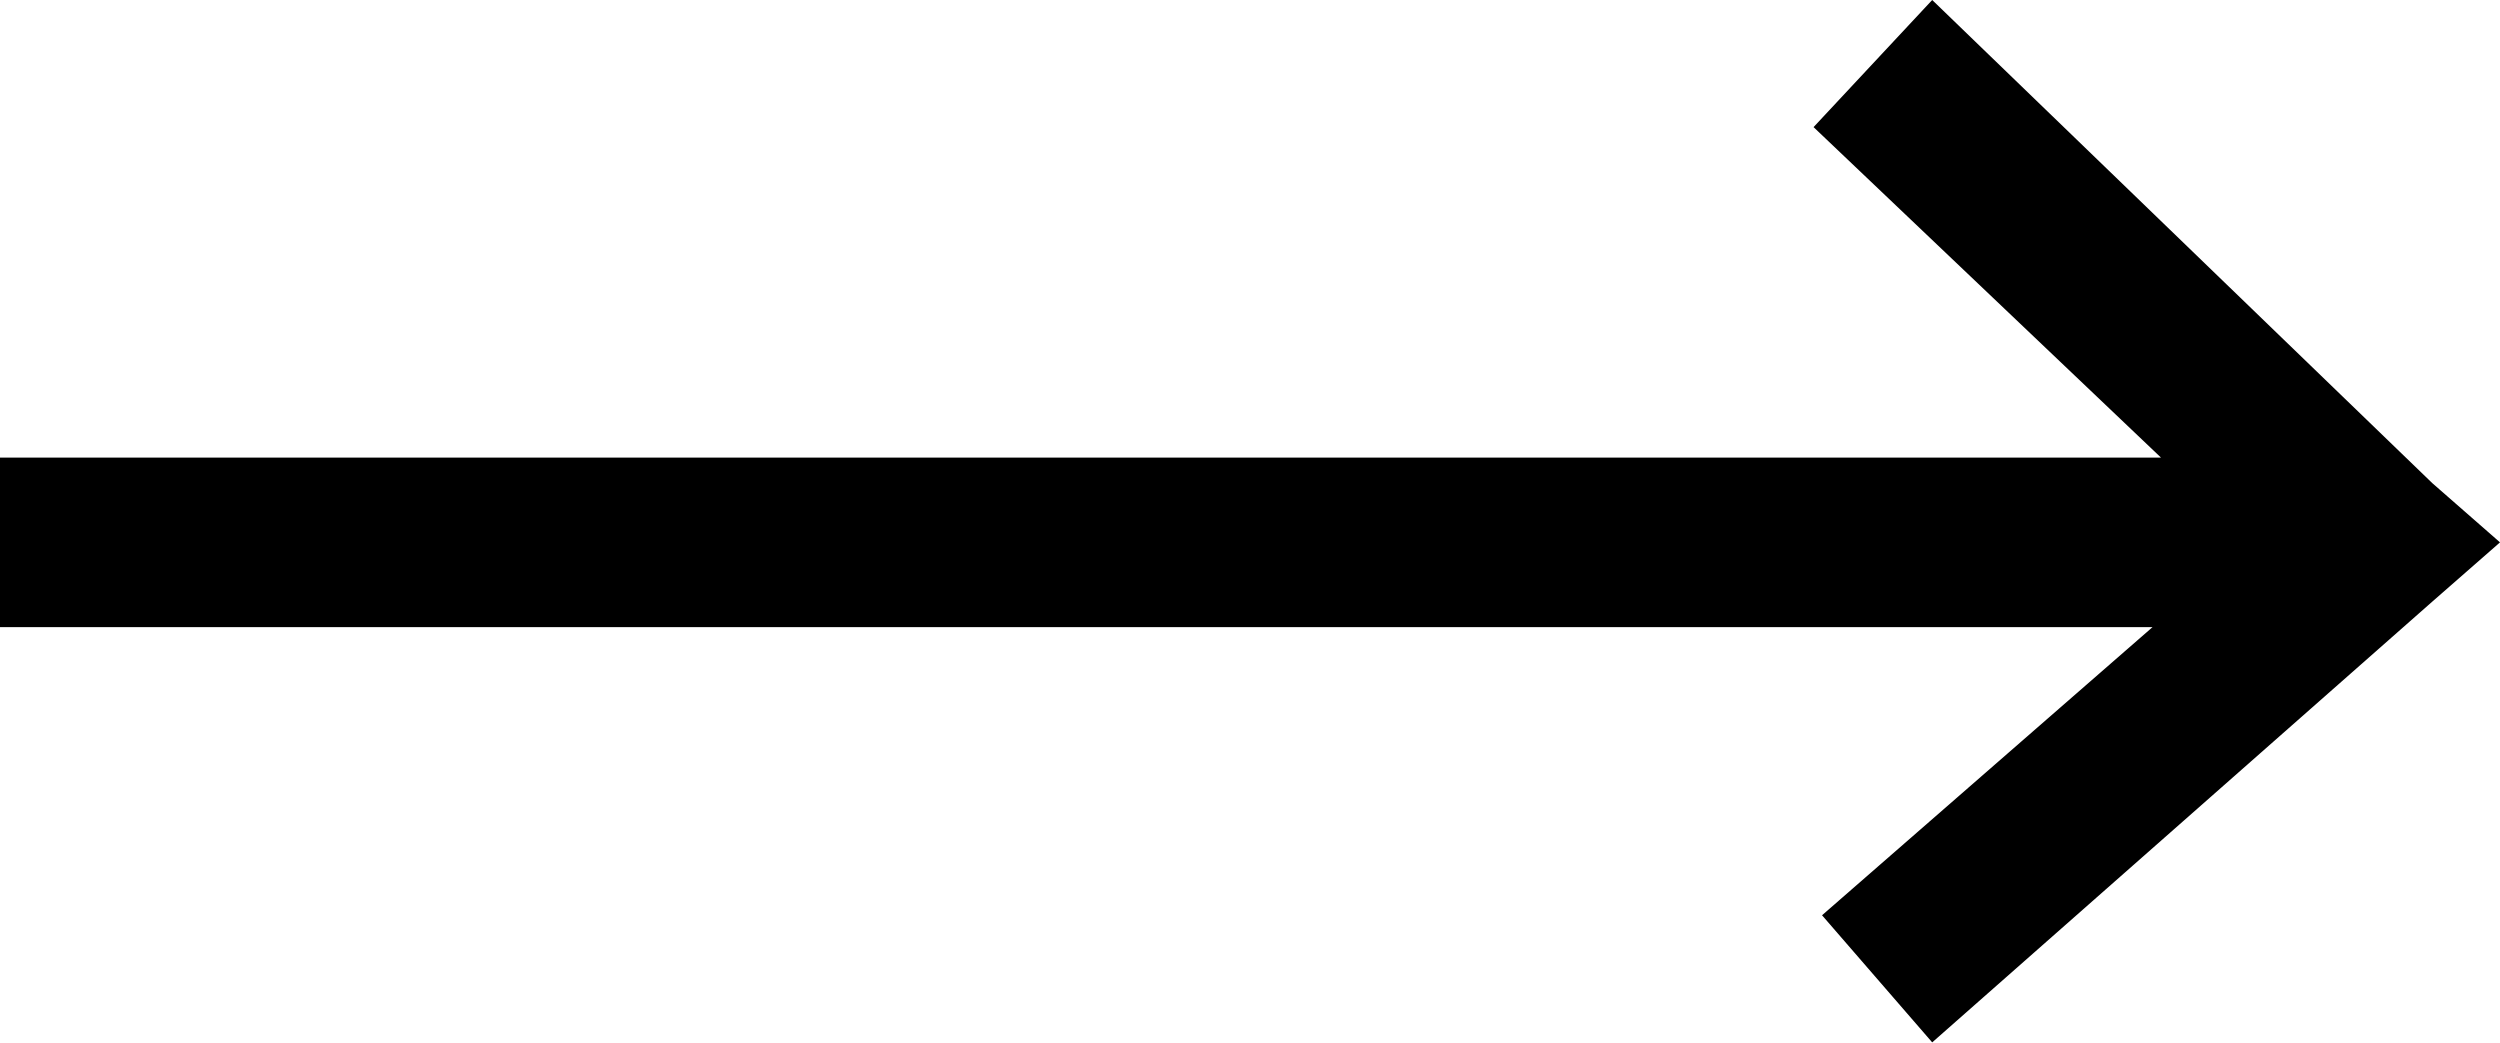
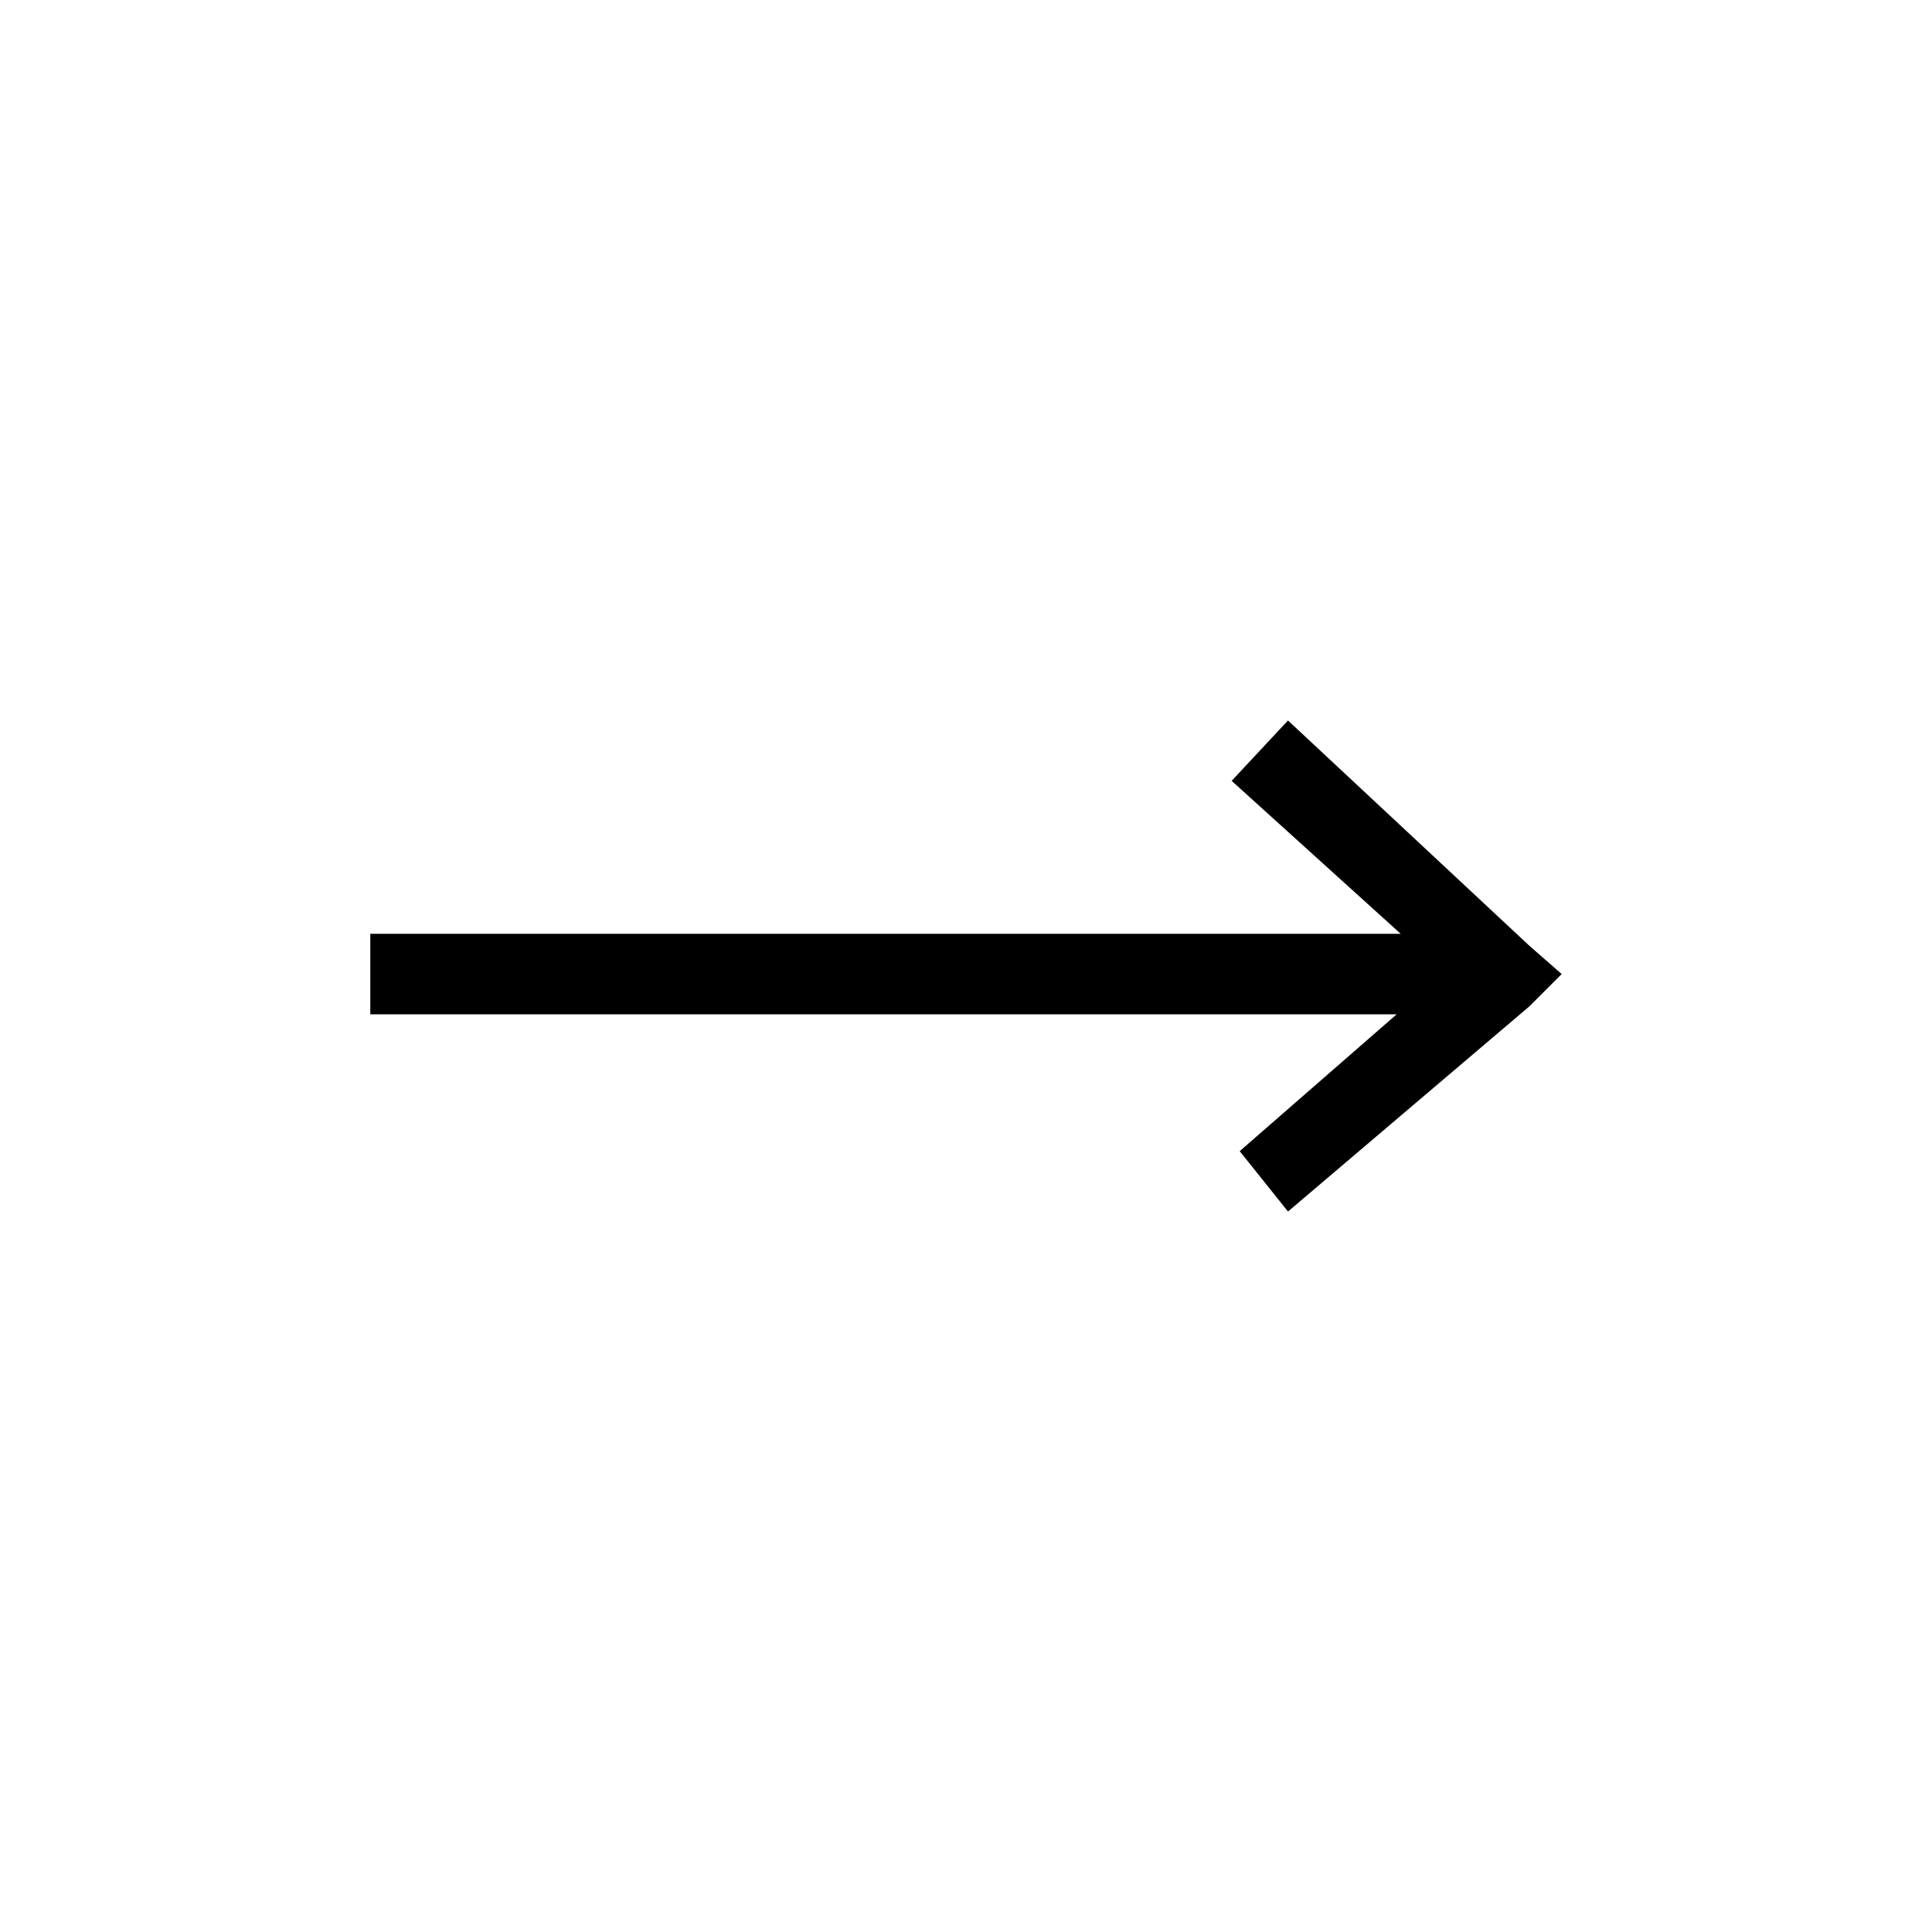
- <svg xmlns="http://www.w3.org/2000/svg" version="1.1" id="Layer_1" x="0px" y="0px" viewBox="0 0 29.5 12.3" style="enable-background:new 0 0 29.5 12.3;" xml:space="preserve">
-   <polygon points="22.8,12.3 21.5,10.8 25.4,7.4 0,7.4 0,5.4 25.5,5.4 21.4,1.5 22.8,0 28.7,5.7 29.5,6.4 28.7,7.1 " />
+ <svg xmlns="http://www.w3.org/2000/svg" version="1.1" id="Layer_1" x="0px" y="0px" viewBox="0 0 48 48" style="enable-background:new 0 0 48 48;" xml:space="preserve">
+   <polygon points="32,30.1 30.8,28.6 34.7,25.2 9.2,25.2 9.2,23.2 34.8,23.2 30.6,19.4 32,17.9 38,23.5 38.8,24.2 38,25 " />
</svg>
